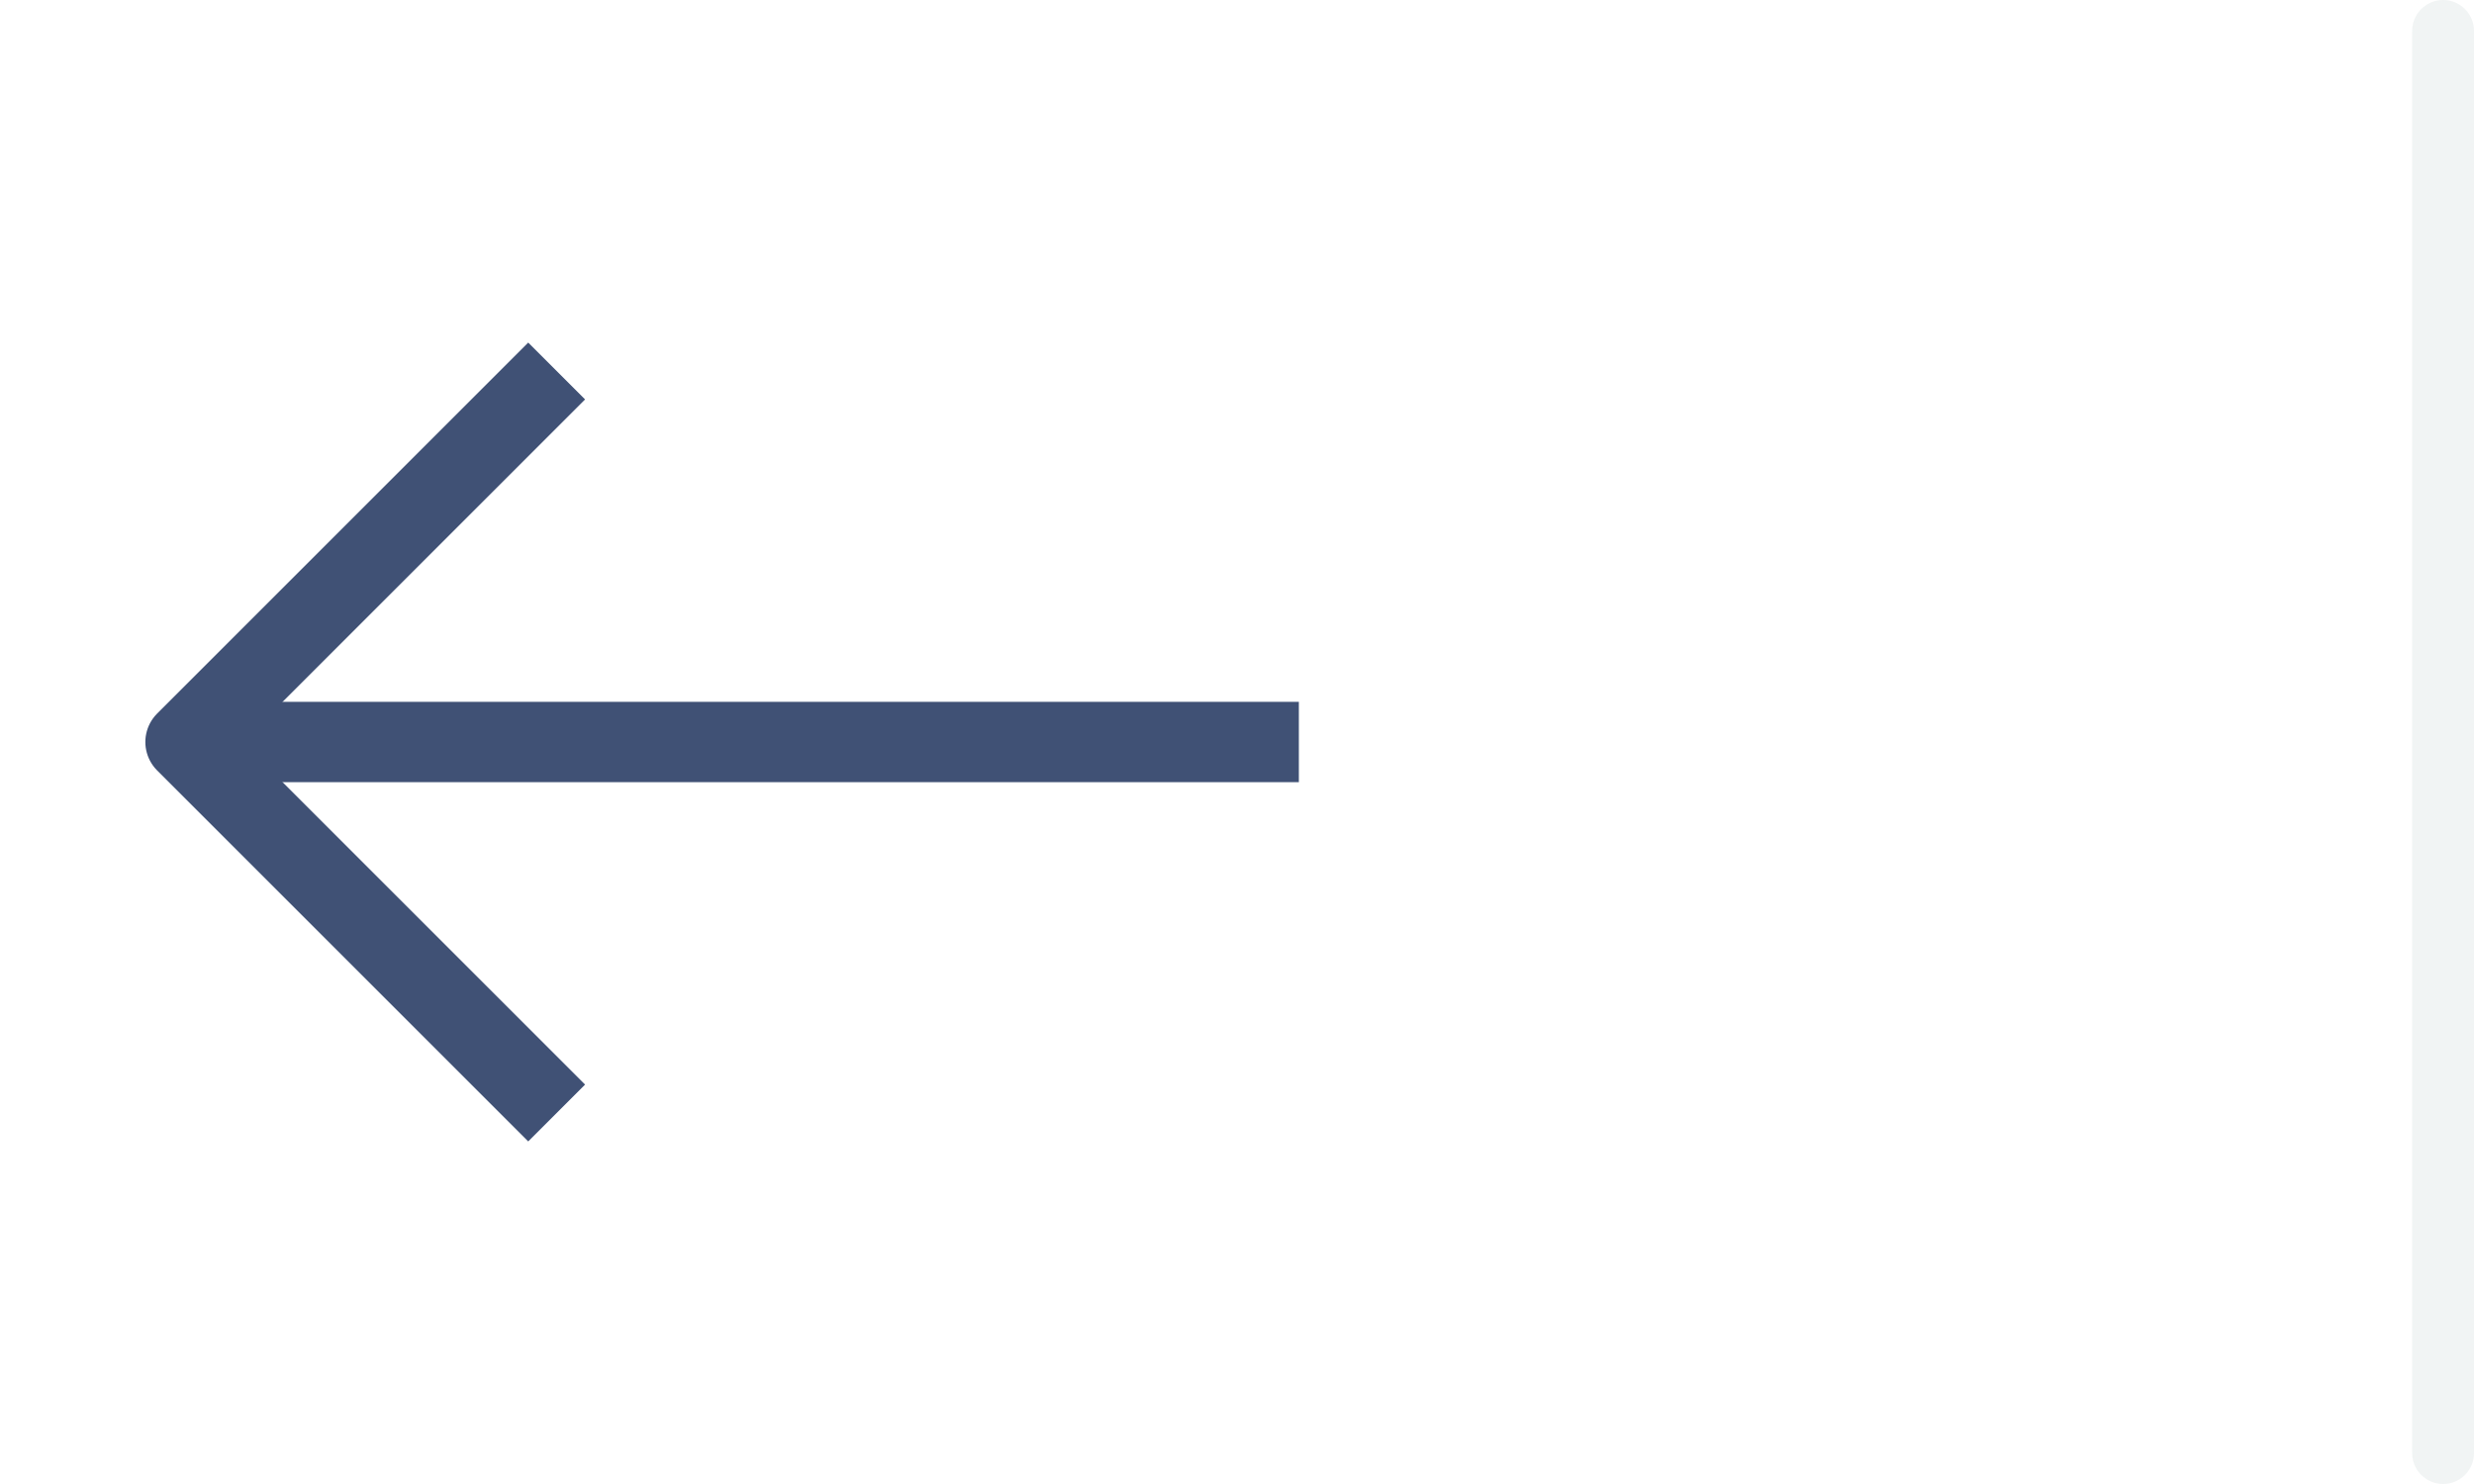
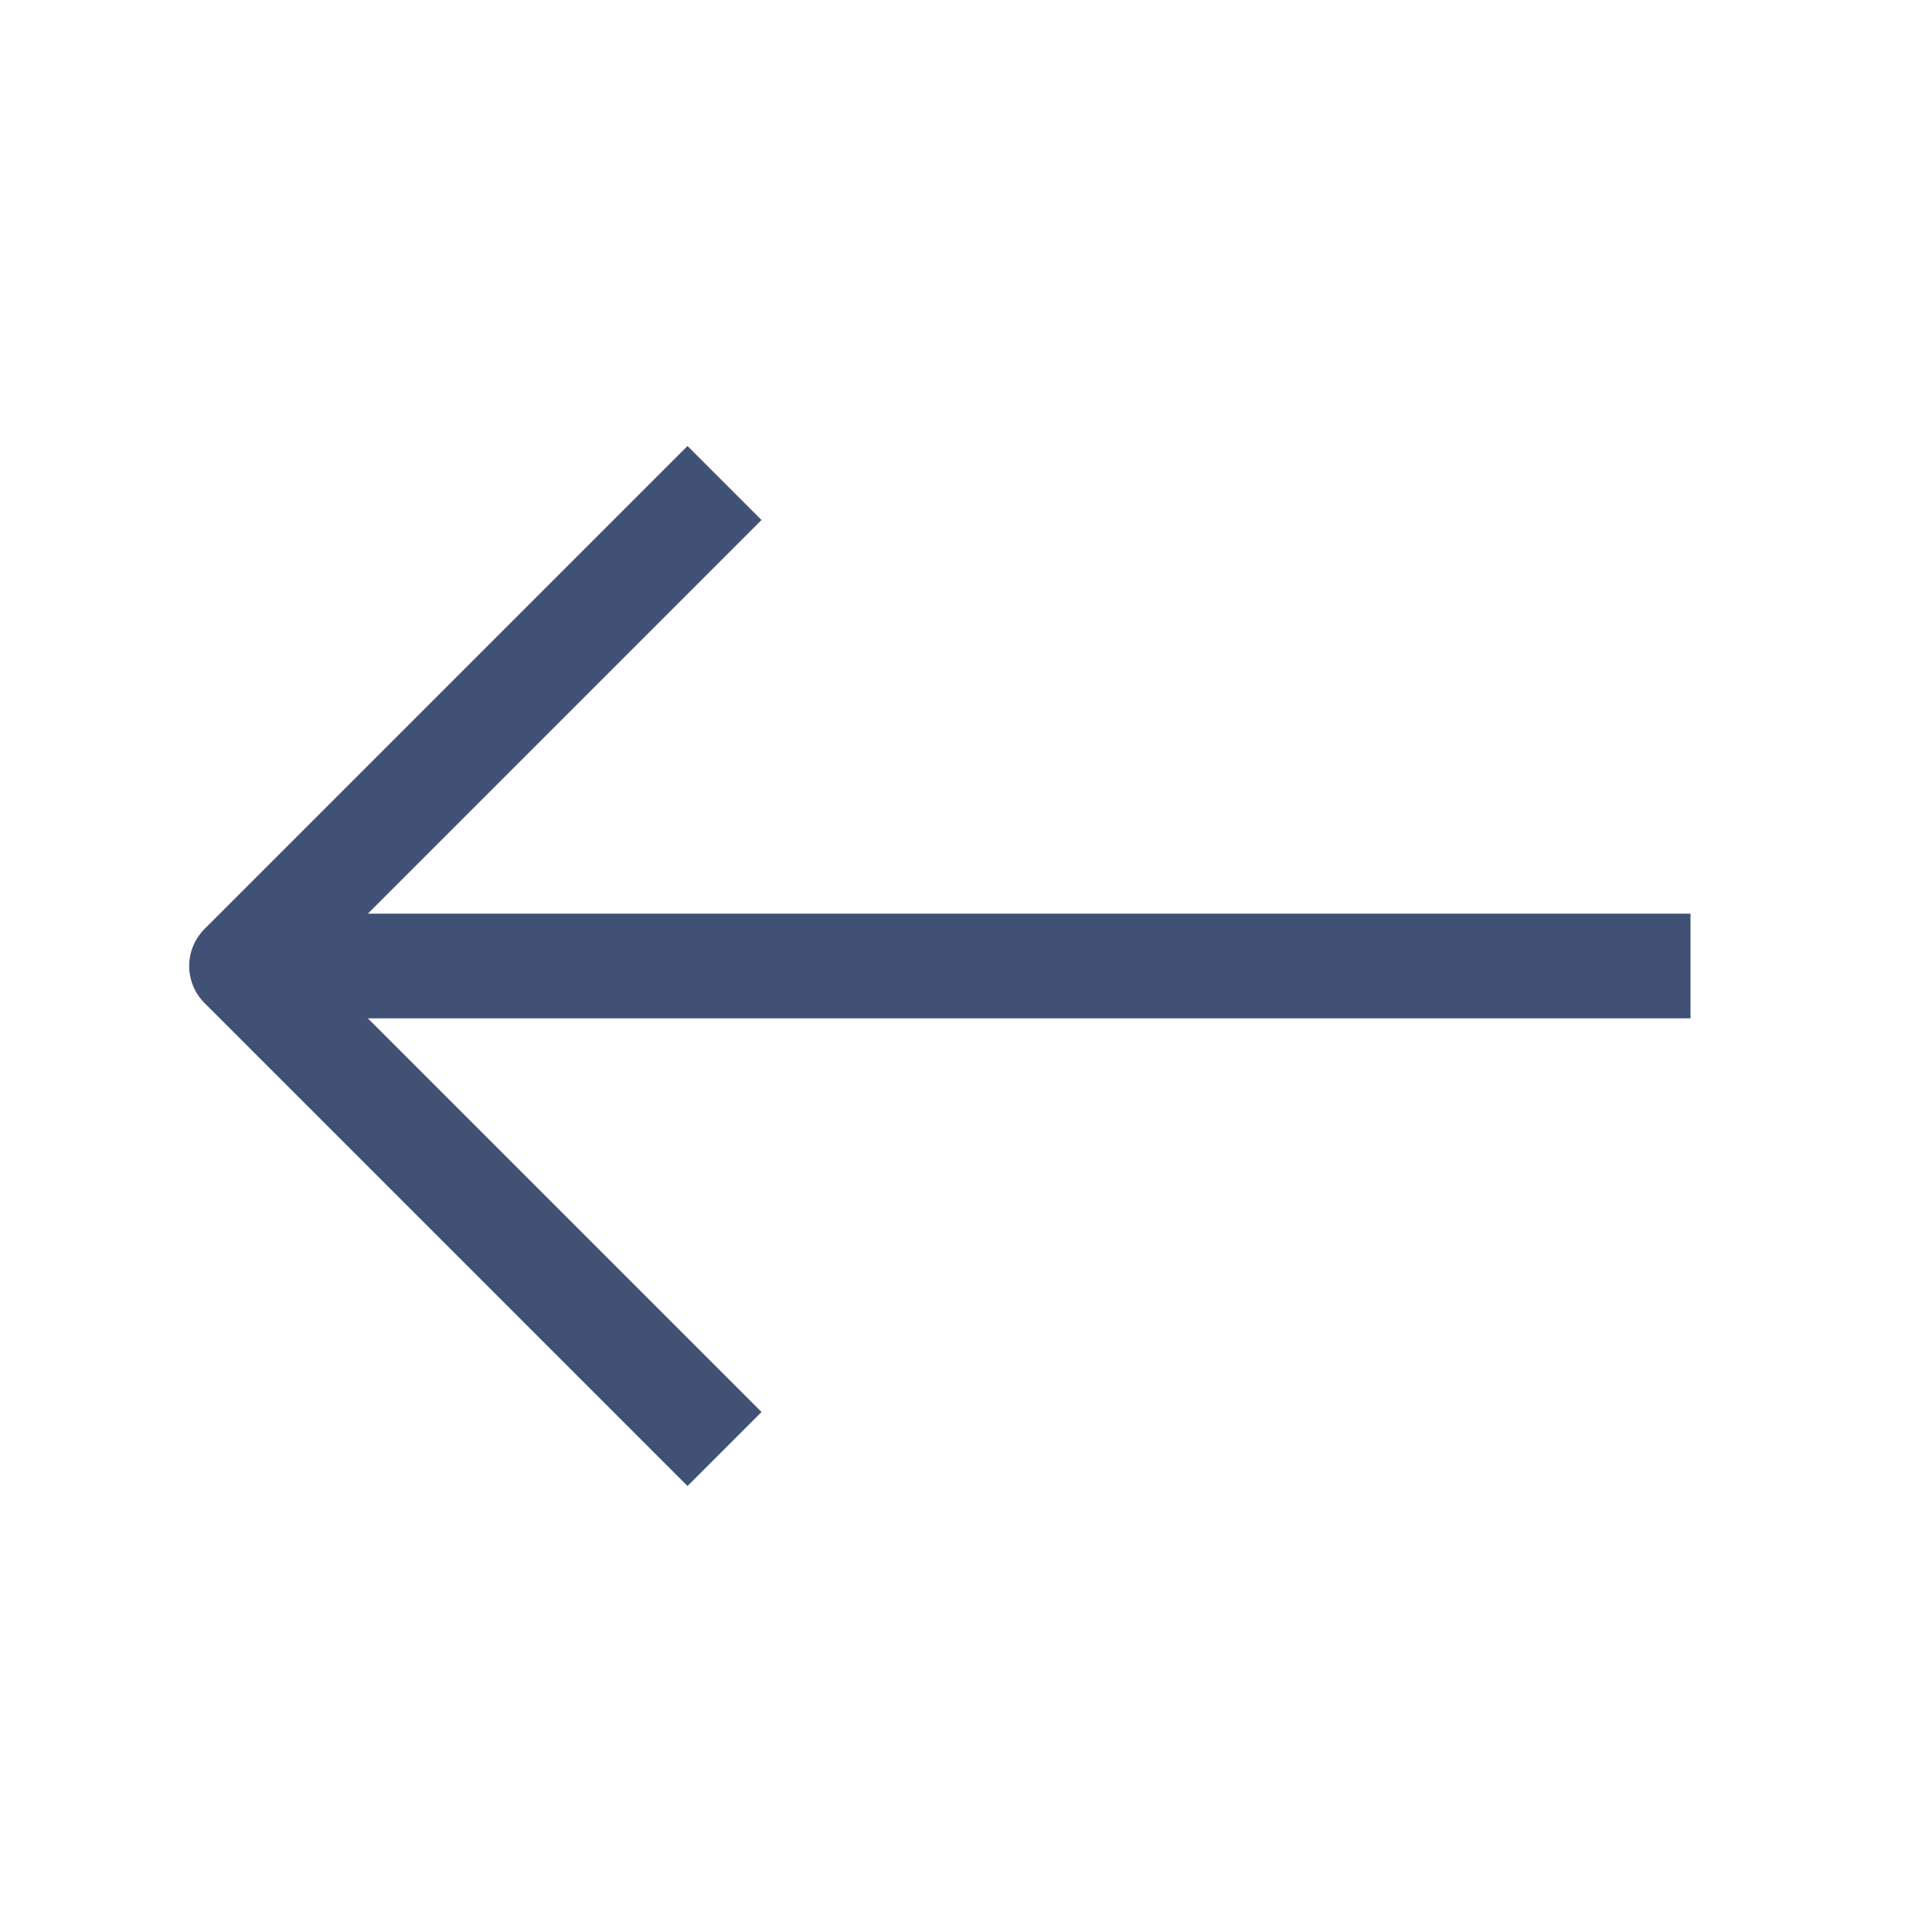
- <svg xmlns="http://www.w3.org/2000/svg" width="40" height="24" viewBox="0 0 40 24" fill="none">
+ <svg xmlns="http://www.w3.org/2000/svg" width="24" height="24" viewBox="0 0 24 24" fill="none">
  <path d="M9 6L3 12L9 18" stroke="#405175" stroke-width="1.3" stroke-linejoin="round" />
  <path d="M21 12H4" stroke="#405175" stroke-width="1.3" stroke-linejoin="bevel" />
  <path d="M3 12H4" stroke="#405175" stroke-linecap="round" stroke-linejoin="round" />
-   <line x1="39.5" y1="23.5" x2="39.5" y2="0.5" stroke="#F1F4F4" stroke-linecap="round" stroke-linejoin="round" />
</svg>
